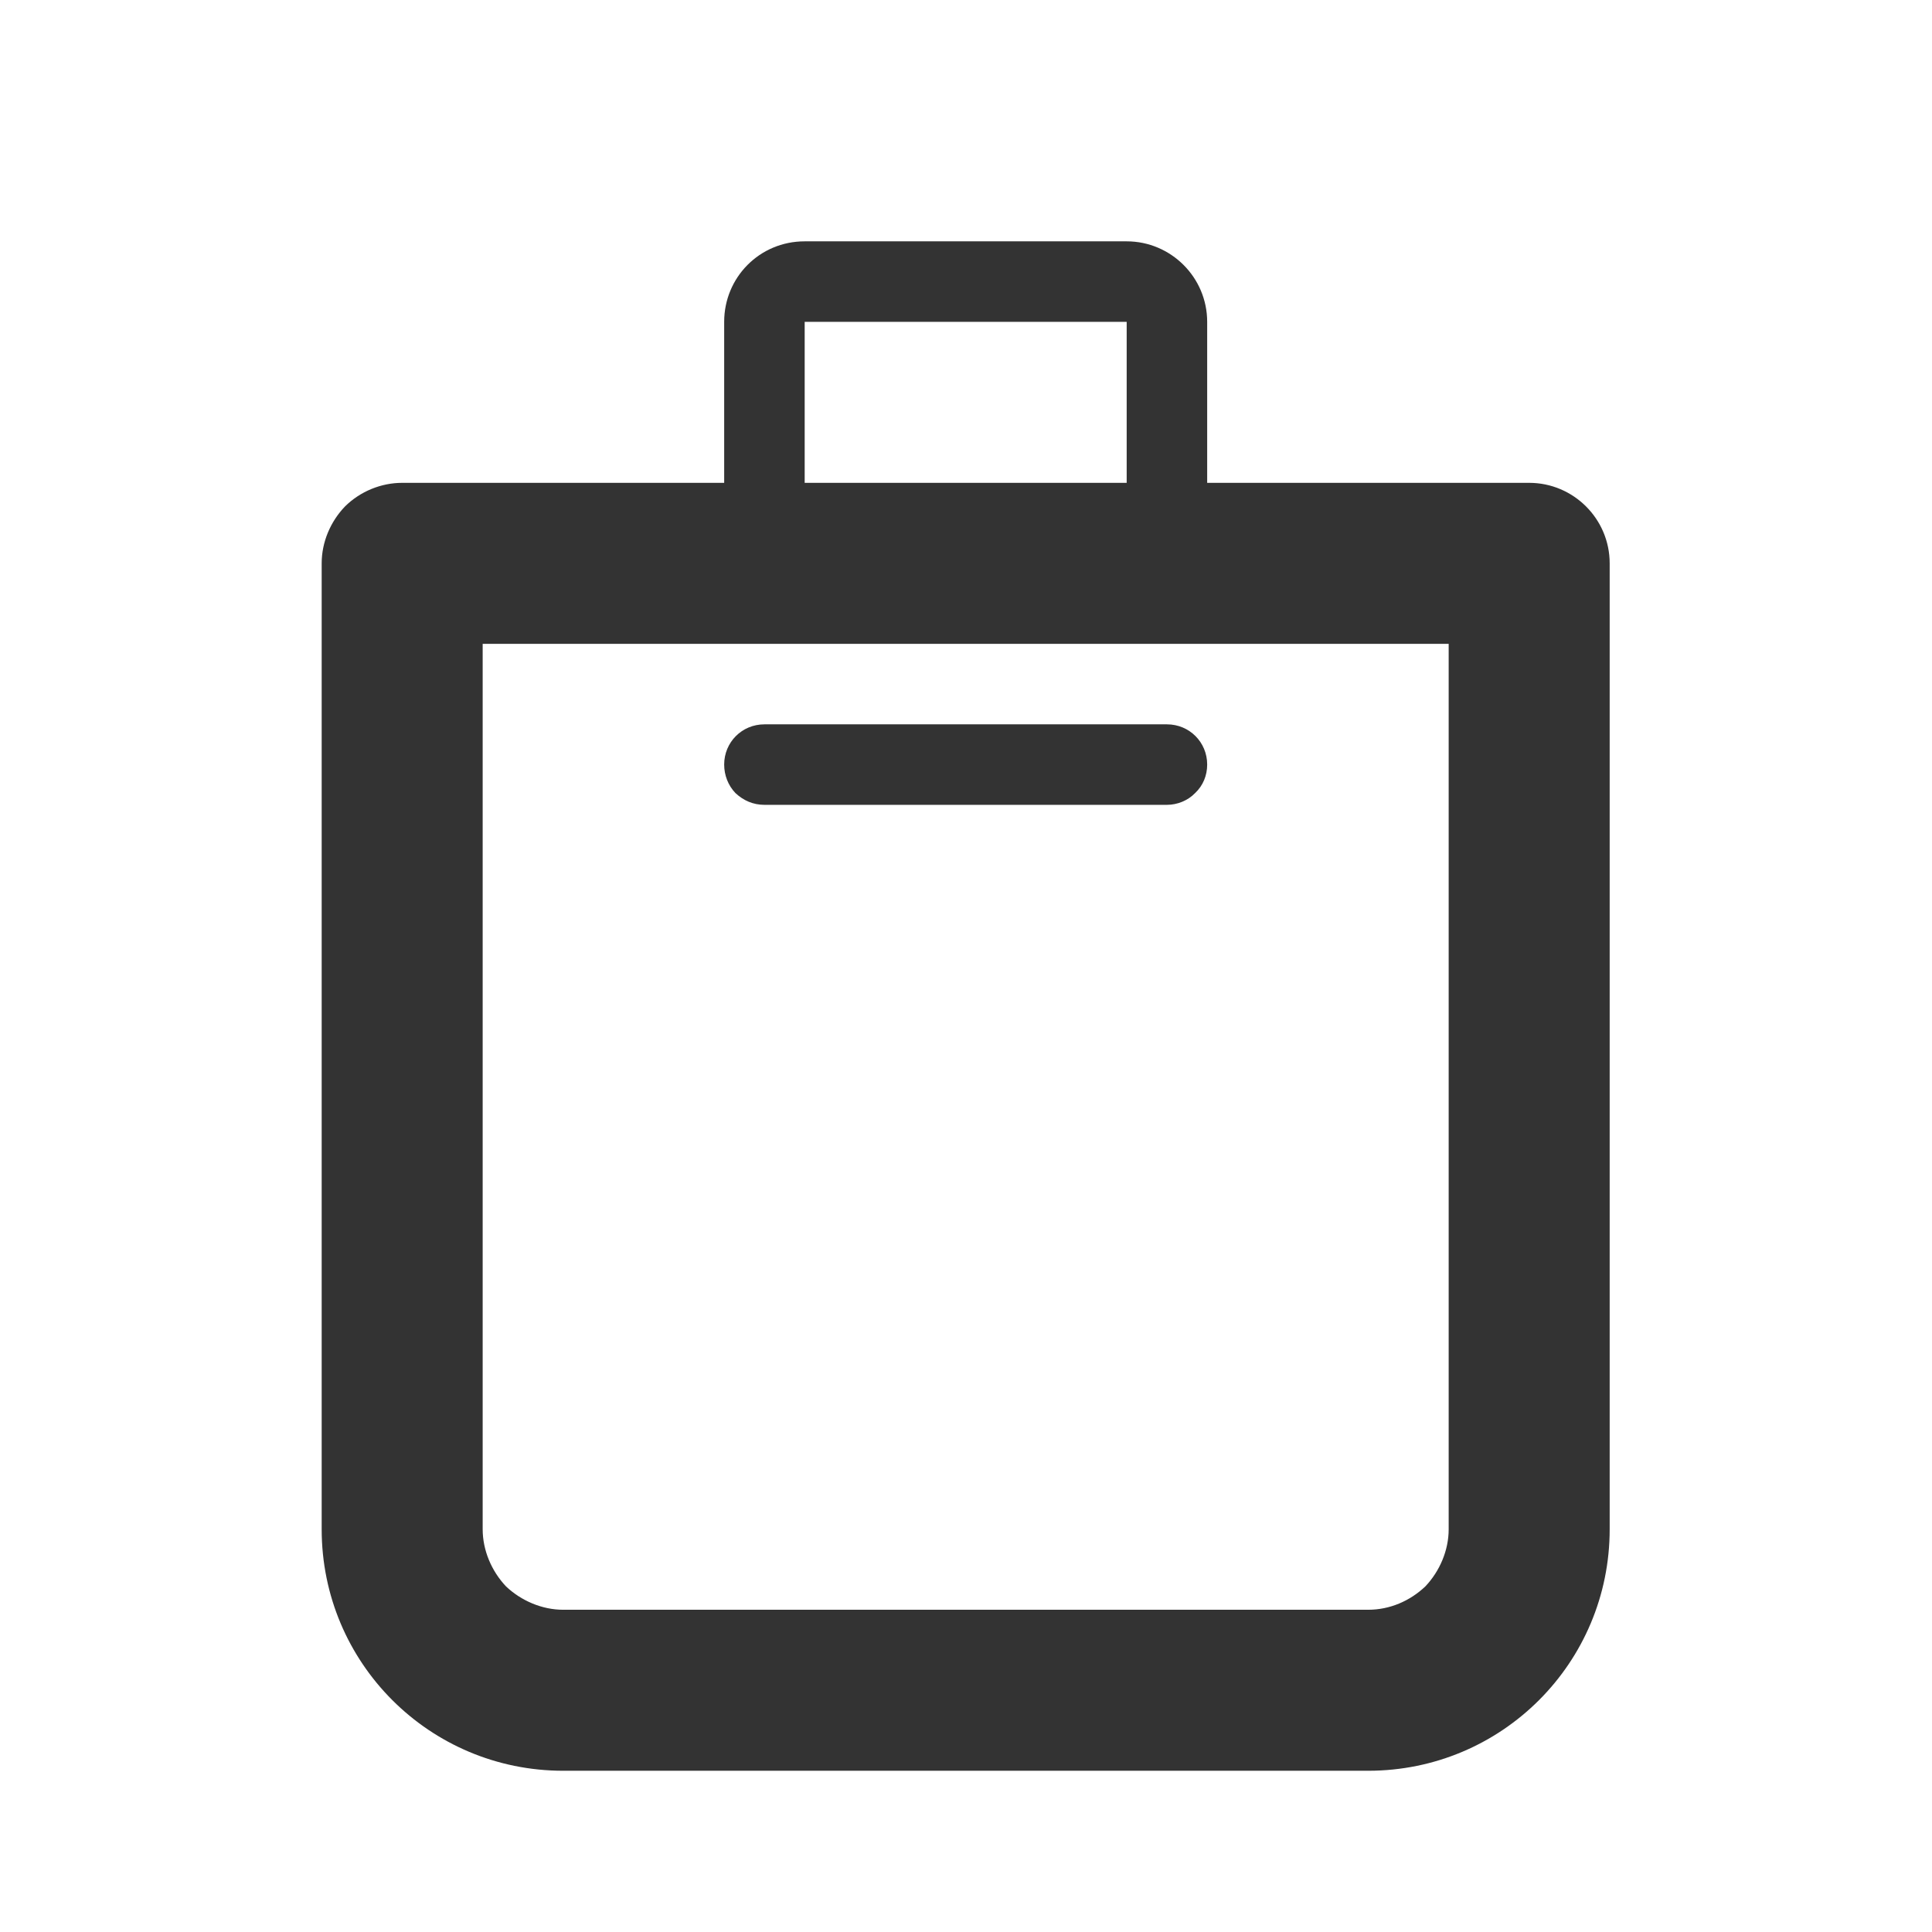
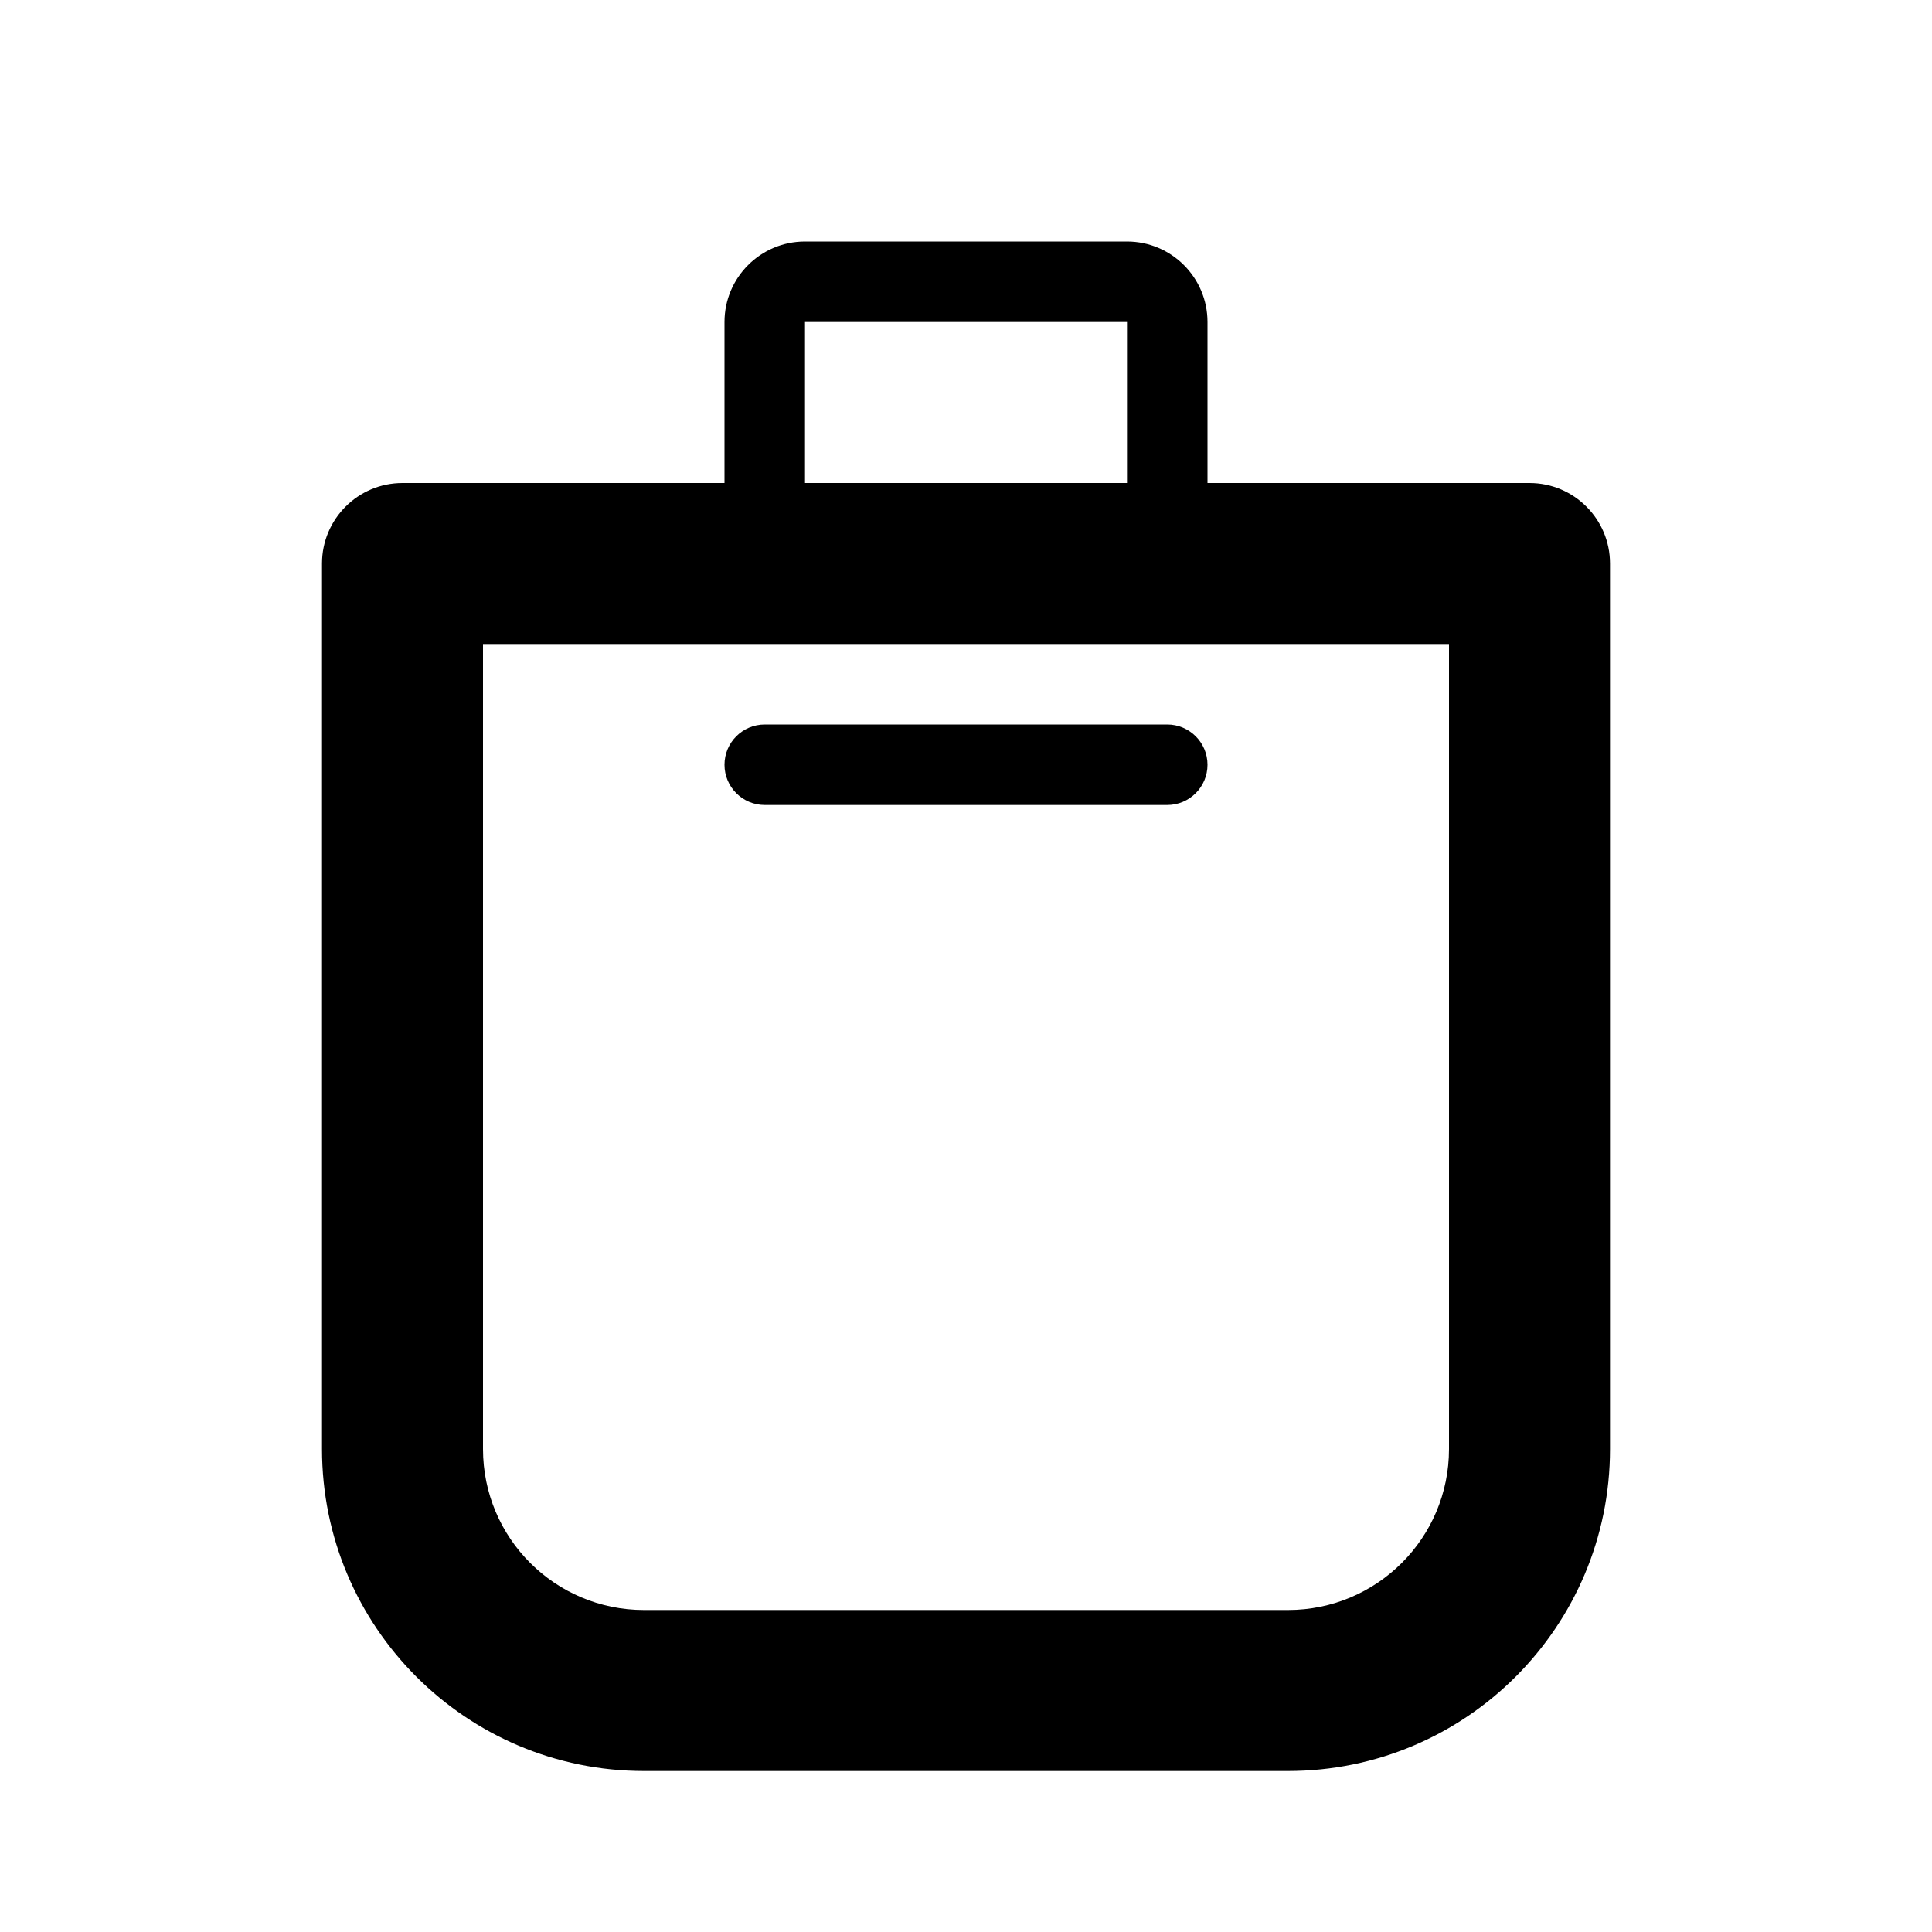
<svg xmlns="http://www.w3.org/2000/svg" width="24" height="24" viewBox="0 0 24 24" fill="none">
-   <path fill-rule="evenodd" clip-rule="evenodd" d="M8.996 5.998C8.996 5.998 8.996 4.871 8.996 3.998C8.996 3.446 9.436 2.998 9.996 2.998C11.106 2.998 12.886 2.998 13.996 2.998C14.546 2.998 14.996 3.446 14.996 3.998C14.996 4.871 14.996 5.998 14.996 5.998C14.996 5.998 17.536 5.998 18.996 5.998C19.546 5.998 19.996 6.446 19.996 6.998C19.996 9.356 19.996 15.341 19.996 18.997C19.996 20.657 18.656 21.997 16.996 21.997C14.136 21.997 9.856 21.997 6.996 21.997C5.336 21.997 3.996 20.657 3.996 18.997C3.996 15.341 3.996 9.356 3.996 6.998C3.996 6.733 4.106 6.478 4.286 6.291C4.476 6.103 4.736 5.998 4.996 5.998C6.456 5.998 8.996 5.998 8.996 5.998ZM17.996 7.998H5.996C5.996 7.998 5.996 16.117 5.996 18.997C5.996 19.258 6.106 19.517 6.286 19.707C6.476 19.887 6.736 19.997 6.996 19.997C9.256 19.997 14.736 19.997 16.996 19.997C17.266 19.997 17.516 19.887 17.706 19.707C17.886 19.517 17.996 19.258 17.996 18.997C17.996 16.117 17.996 7.998 17.996 7.998ZM14.496 8.998C14.776 8.998 14.996 9.221 14.996 9.497V9.498C14.996 9.631 14.946 9.758 14.846 9.852C14.756 9.945 14.626 9.998 14.496 9.998C13.366 9.998 10.626 9.998 9.496 9.998C9.356 9.998 9.236 9.945 9.136 9.852C9.046 9.758 8.996 9.631 8.996 9.498V9.497C8.996 9.221 9.216 8.998 9.496 8.998C10.626 8.998 13.366 8.998 14.496 8.998ZM9.996 3.998V5.998H13.996V3.998H9.996Z" fill="#333333" />
+   <path fill-rule="evenodd" clip-rule="evenodd" d="M15 6H19C19.552 6 20 6.448 20 7V18C20 20.209 18.209 22 16 22H8C5.791 22 4 20.209 4 18V7C4 6.448 4.448 6 5 6H9V4C9 3.448 9.448 3 10 3H14C14.552 3 15 3.448 15 4V6ZM14 6V5.5V5V4H13H11H10V5V5.5V6H14ZM6 8V18C6 19.105 6.895 20 8 20H16C17.105 20 18 19.105 18 18V8H6ZM9 9.5C9 9.224 9.224 9 9.5 9H14.5C14.776 9 15 9.224 15 9.5C15 9.776 14.776 10 14.5 10H9.5C9.224 10 9 9.776 9 9.5Z" fill="black" />
</svg>
